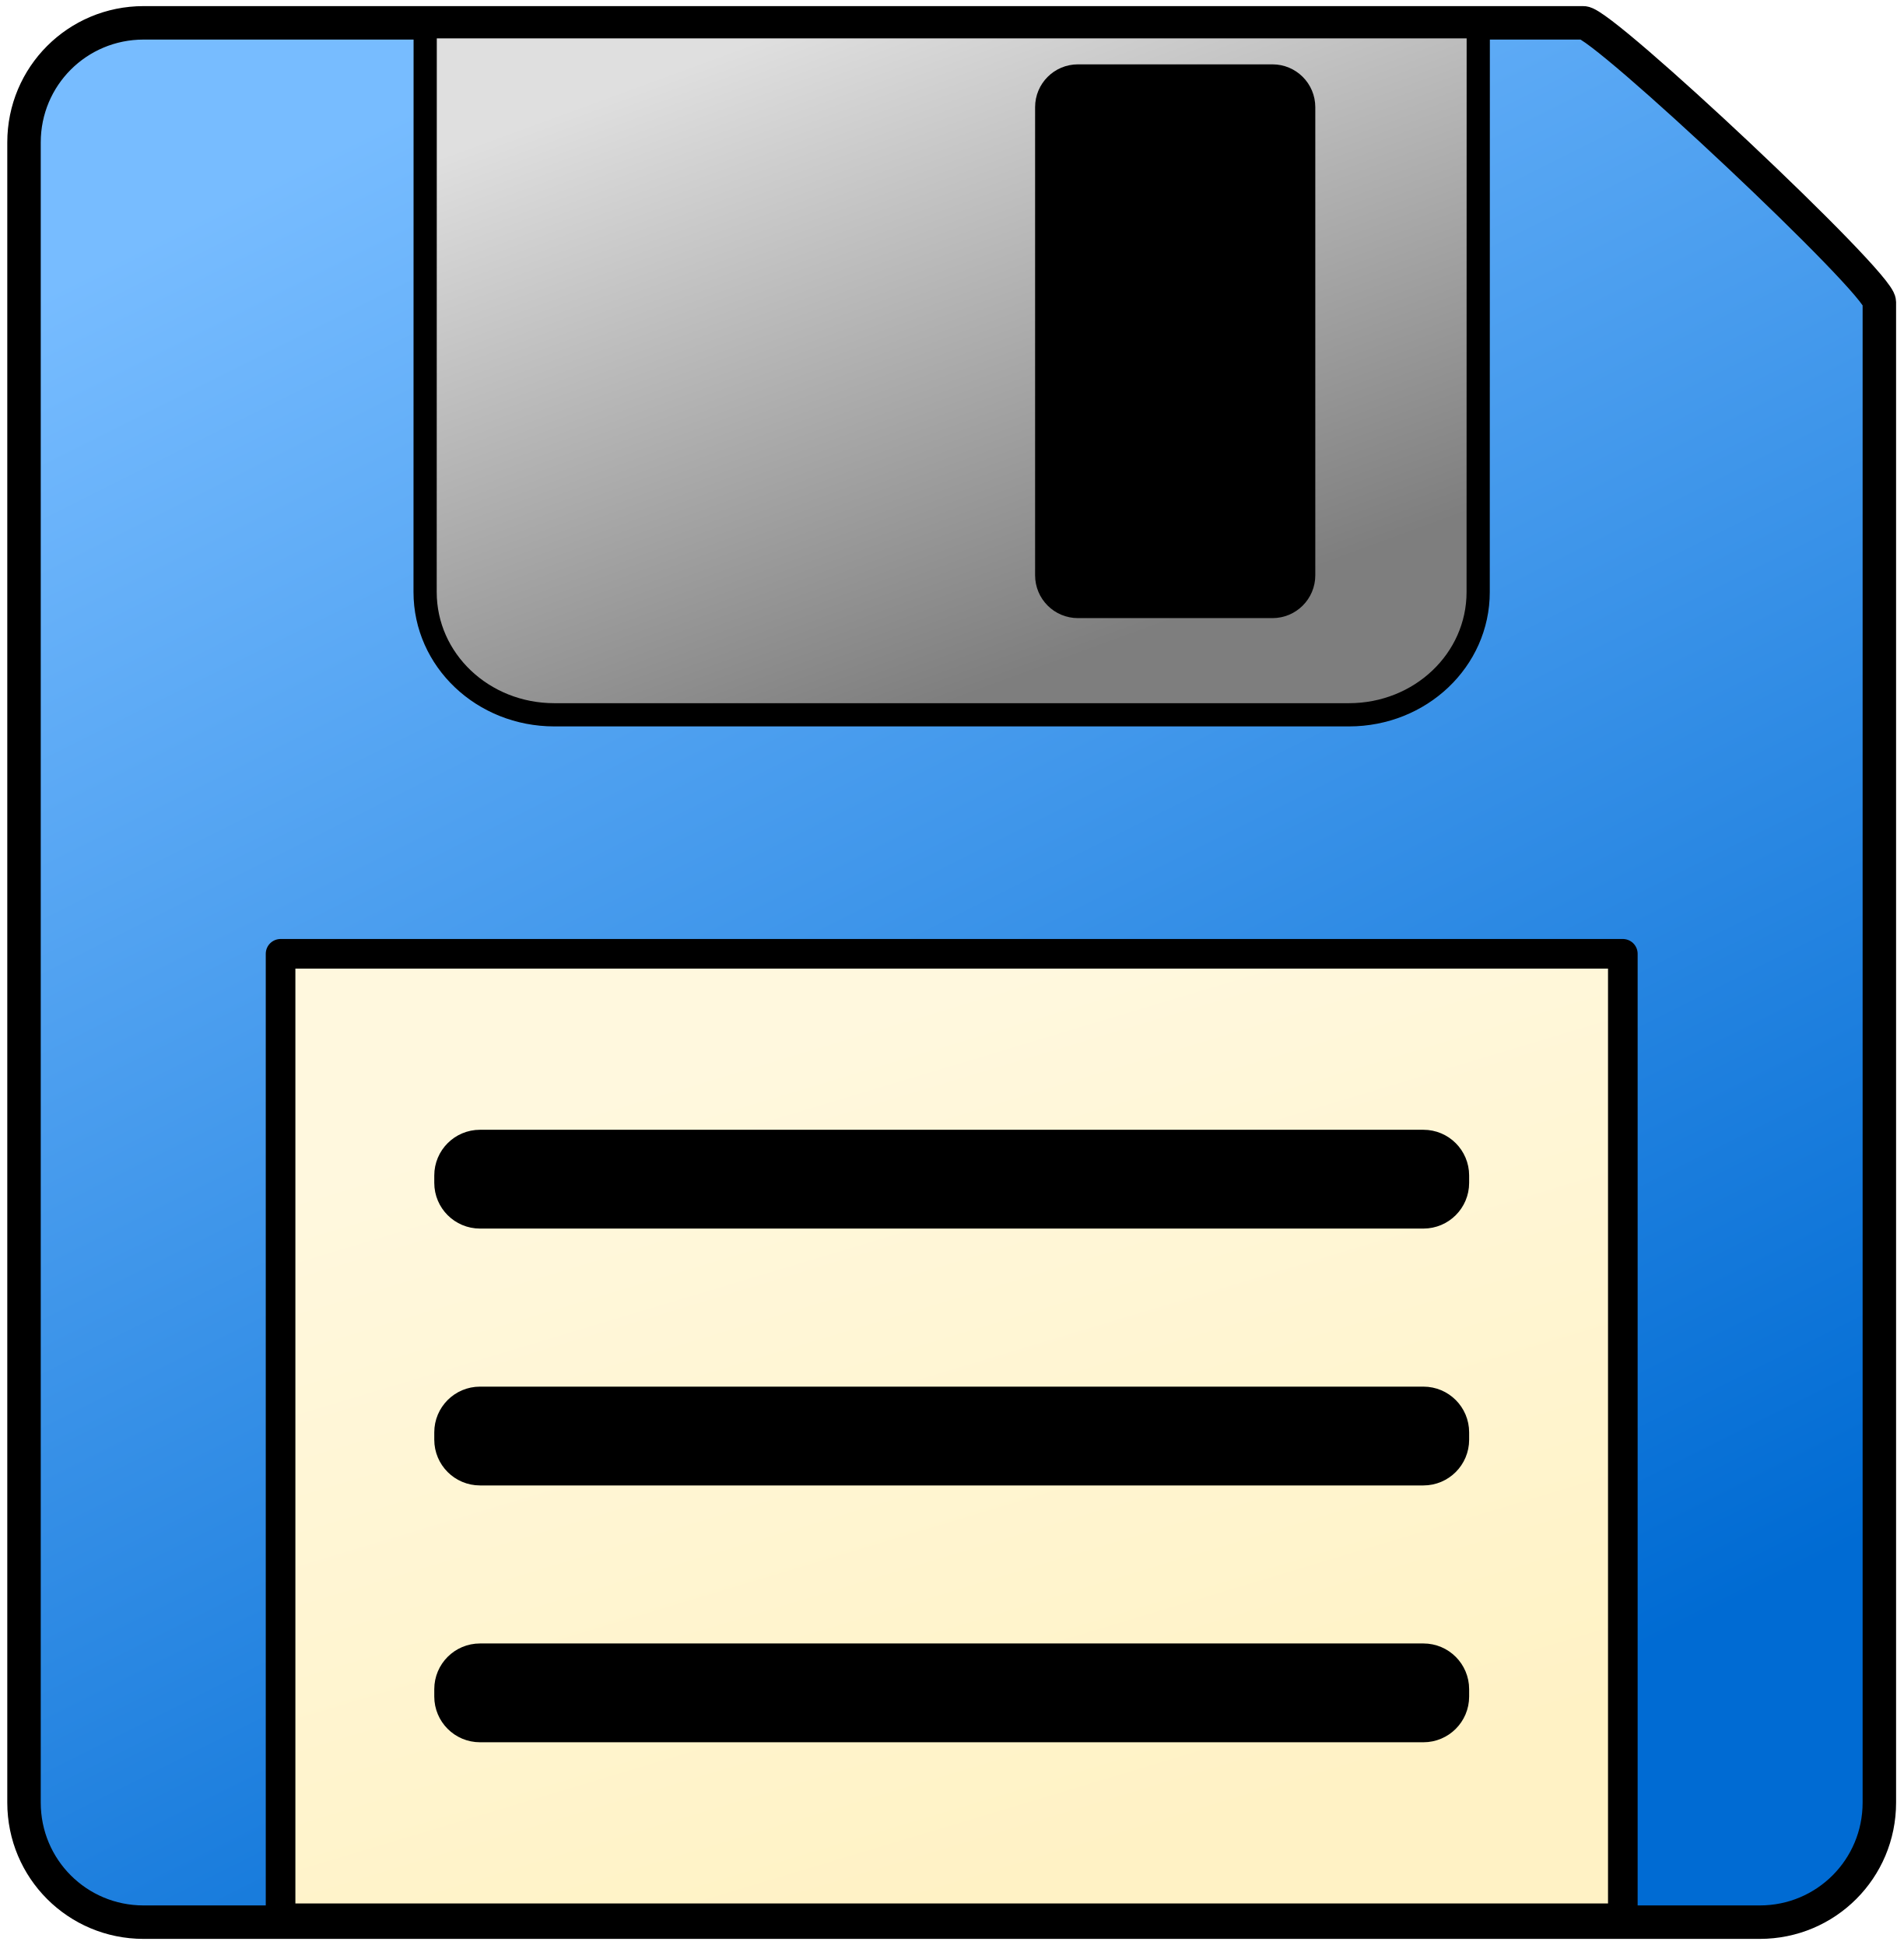
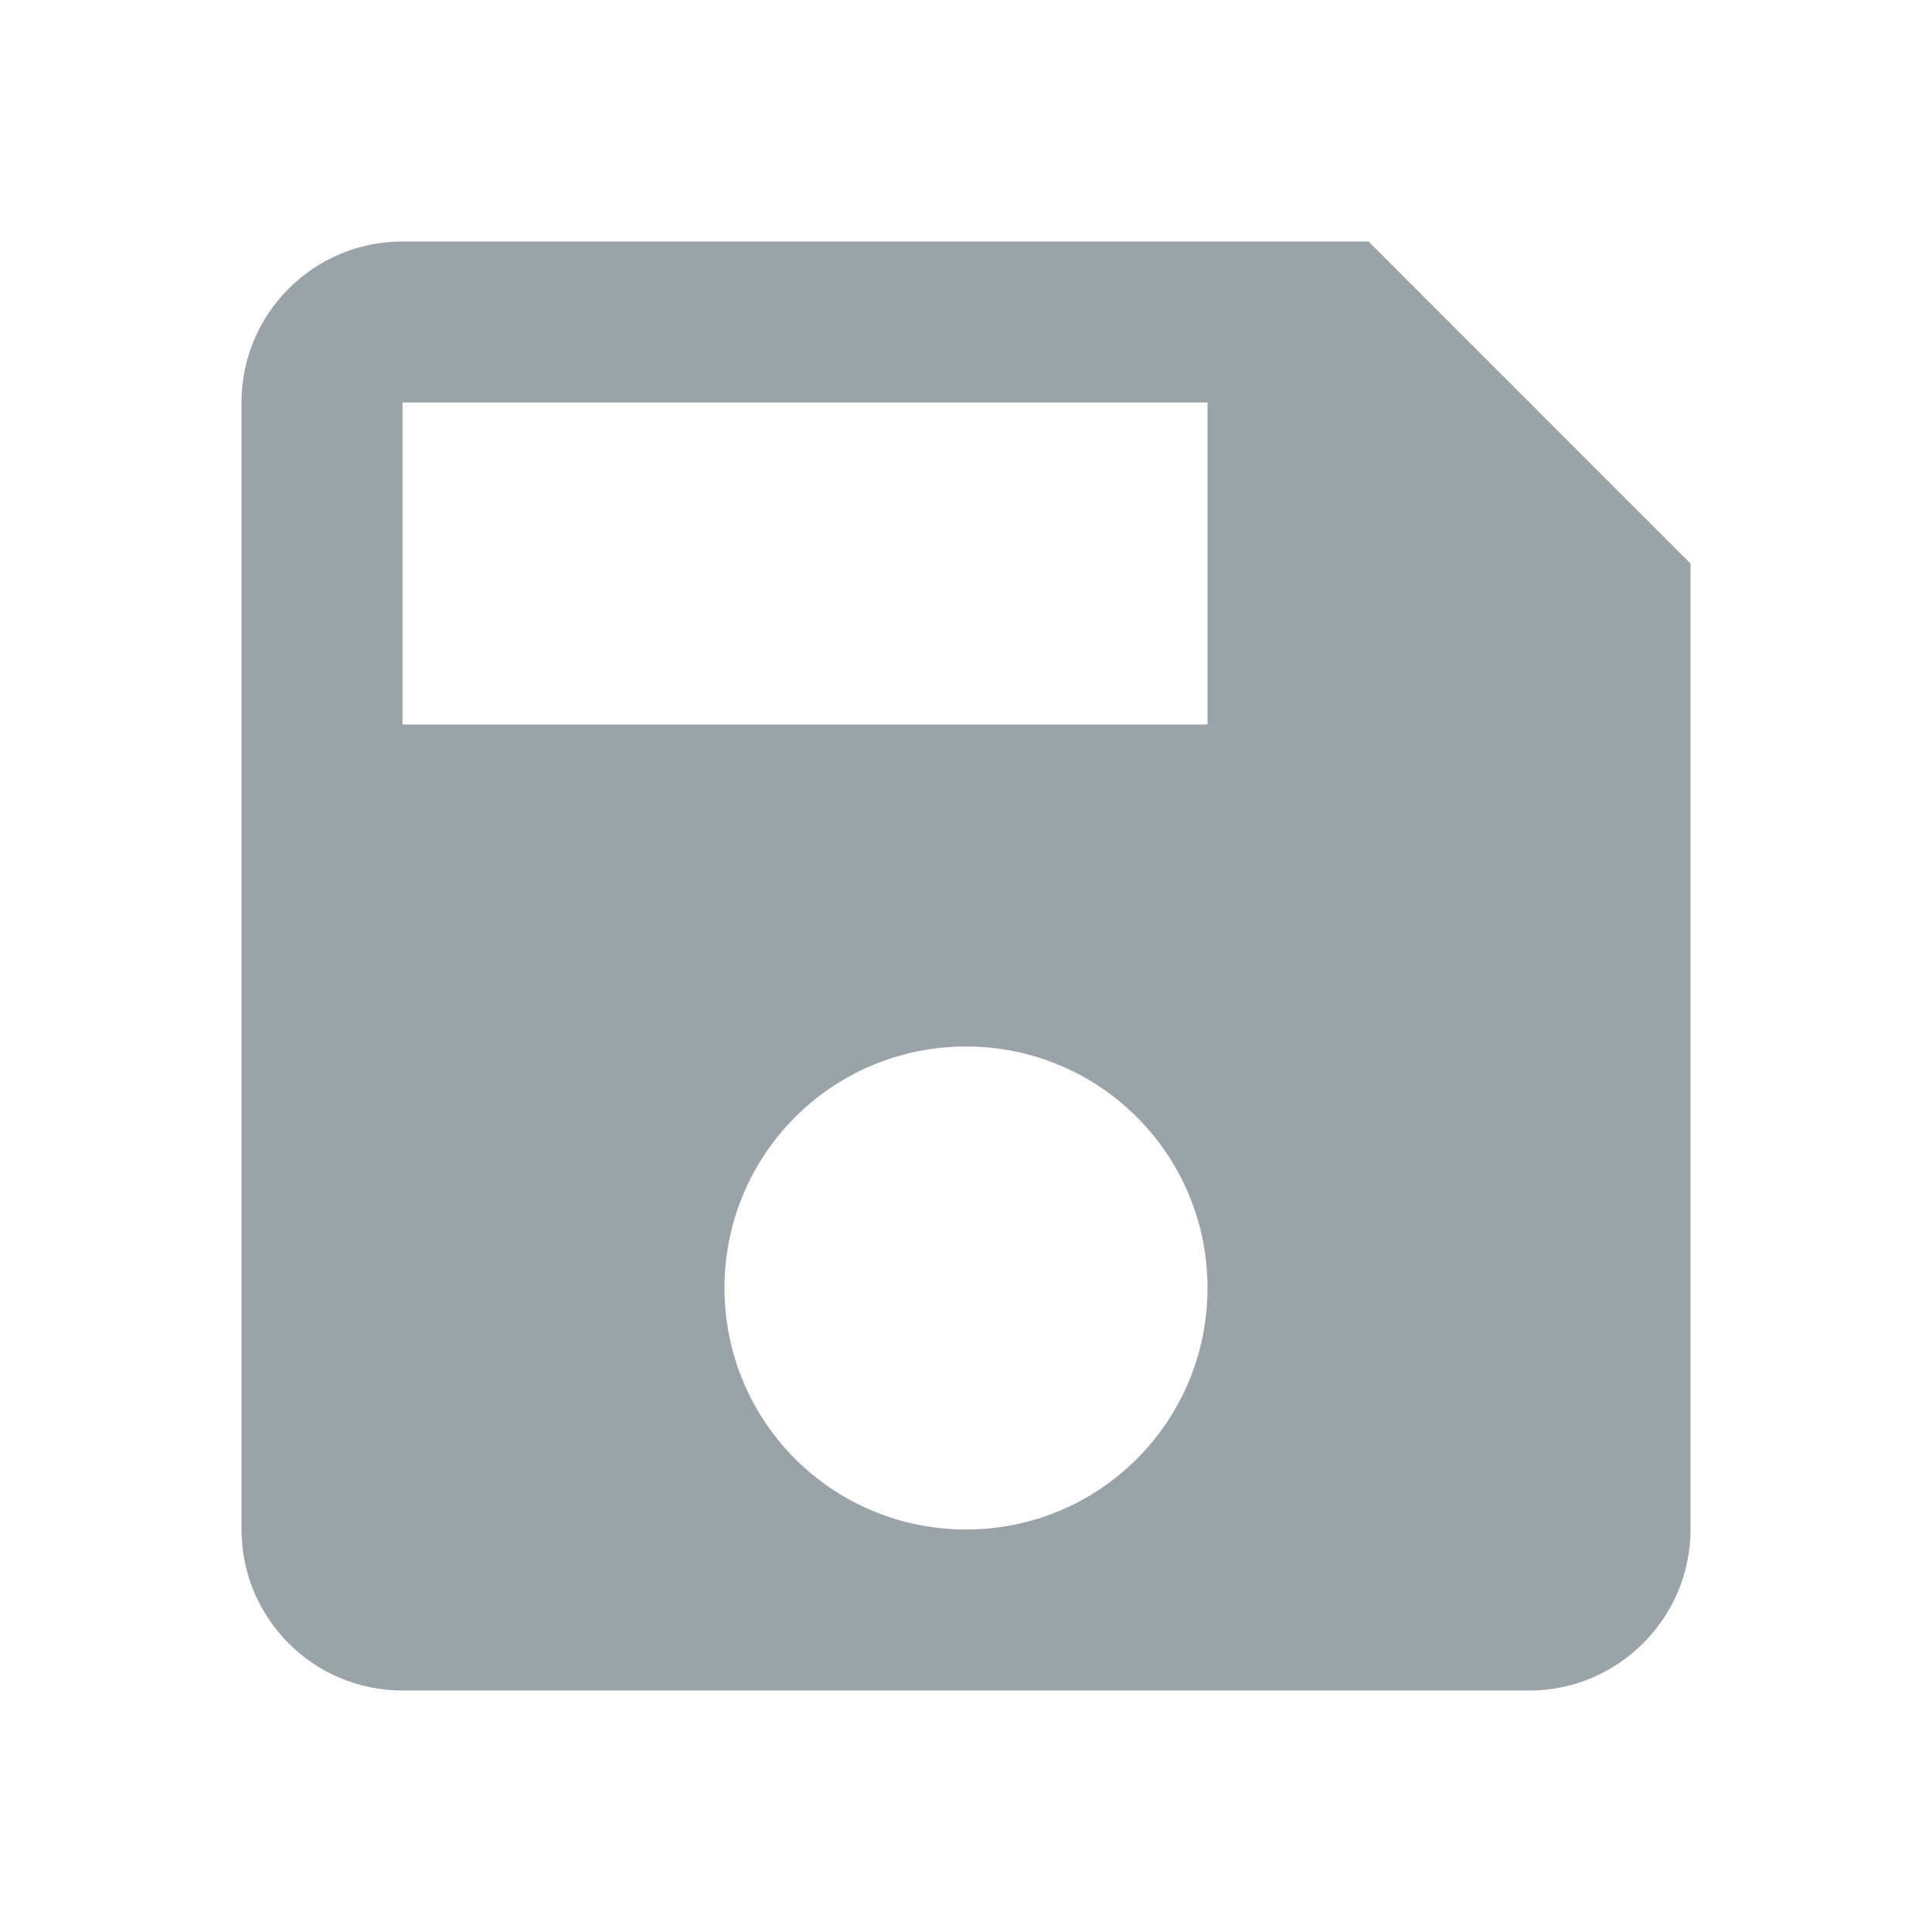
- <svg xmlns="http://www.w3.org/2000/svg" height="46.5" version="1.1" width="45.5">
-   <linearGradient id="a" gradientUnits="userSpaceOnUse" x1="32.79" x2="12.067" y1="1048.444" y2="1007.131">
-     <stop offset="0" stop-color="#006bd3" />
-     <stop offset="1" stop-color="#77bcff" />
-   </linearGradient>
-   <linearGradient id="b" gradientUnits="userSpaceOnUse" x1="20.297" x2="25.963" y1="1005.724" y2="1021.192">
-     <stop offset="0" stop-color="#dfdfdf" />
-     <stop offset="1" stop-color="#7e7e7e" />
-   </linearGradient>
-   <linearGradient id="c" gradientUnits="userSpaceOnUse" x1="22.245" x2="28.258" y1="1029.335" y2="1049.311">
-     <stop offset="0" stop-color="#fff8de" />
-     <stop offset="1" stop-color="#fff2c5" />
-   </linearGradient>
-   <g stroke="#000" stroke-linecap="round" transform="translate(-.8659985 -1005.256)">
-     <path d="m 4.299 1005.802 l 34.42 0 c .457 0 7.072 6.213 7.072 6.675 l 0 35.874 c 0 1.584 -1.275 2.859 -2.859 2.859 l -38.634 0 C 2.715 1051.21 1.44 1049.935 1.44 1048.351 l 0 -39.69 c 0 -1.584 1.275 -2.859 2.859 -2.859 z" fill="url(#a)" stroke-linejoin="round" stroke-width=".8" />
-     <path d="m 11.03 1005.896 l 25.173 0 c 0 3.318 -.002 9.708 -.002 13.514 c 0 1.626 -1.378 2.935 -3.09 2.935 l -18.993 0 c -1.712 0 -3.09 -1.309 -3.09 -2.935 c 0 -3.211 .002 -10.492 .002 -13.514 z" fill="url(#b)" stroke-width=".555" />
-     <g stroke-linejoin="round">
-       <rect height="12.578" ry=".693" stroke-width=".661" width="6.037" x="25.94" y="1007.125" />
-       <path d="M 7.573 1028.059 H 39.659 V 1051.117 H 7.573 Z" fill="url(#c)" stroke-width=".708" />
-       <g stroke-width=".8">
-         <rect height="1.562" ry=".693" width="23.938" x="11.647" y="1032.666" />
-         <rect height="1.562" ry=".693" width="23.938" x="11.647" y="1044.947" />
-         <rect height="1.562" ry=".693" width="23.938" x="11.647" y="1038.807" />
-       </g>
-     </g>
-   </g>
+ <svg xmlns="http://www.w3.org/2000/svg" viewBox="0 0 24 24" width="24" height="24">
+   <path fill="#9aa3a8" d="M17 3H5c-1.11 0-2 .9-2 2v14c0 1.1.89 2 2 2h14c1.1 0 2-.9 2-2V7l-4-4zm-5 16c-1.66 0-3-1.34-3-3s1.34-3 3-3 3 1.34 3 3-1.34 3-3 3zm3-10H5V5h10v4z" />
</svg>
